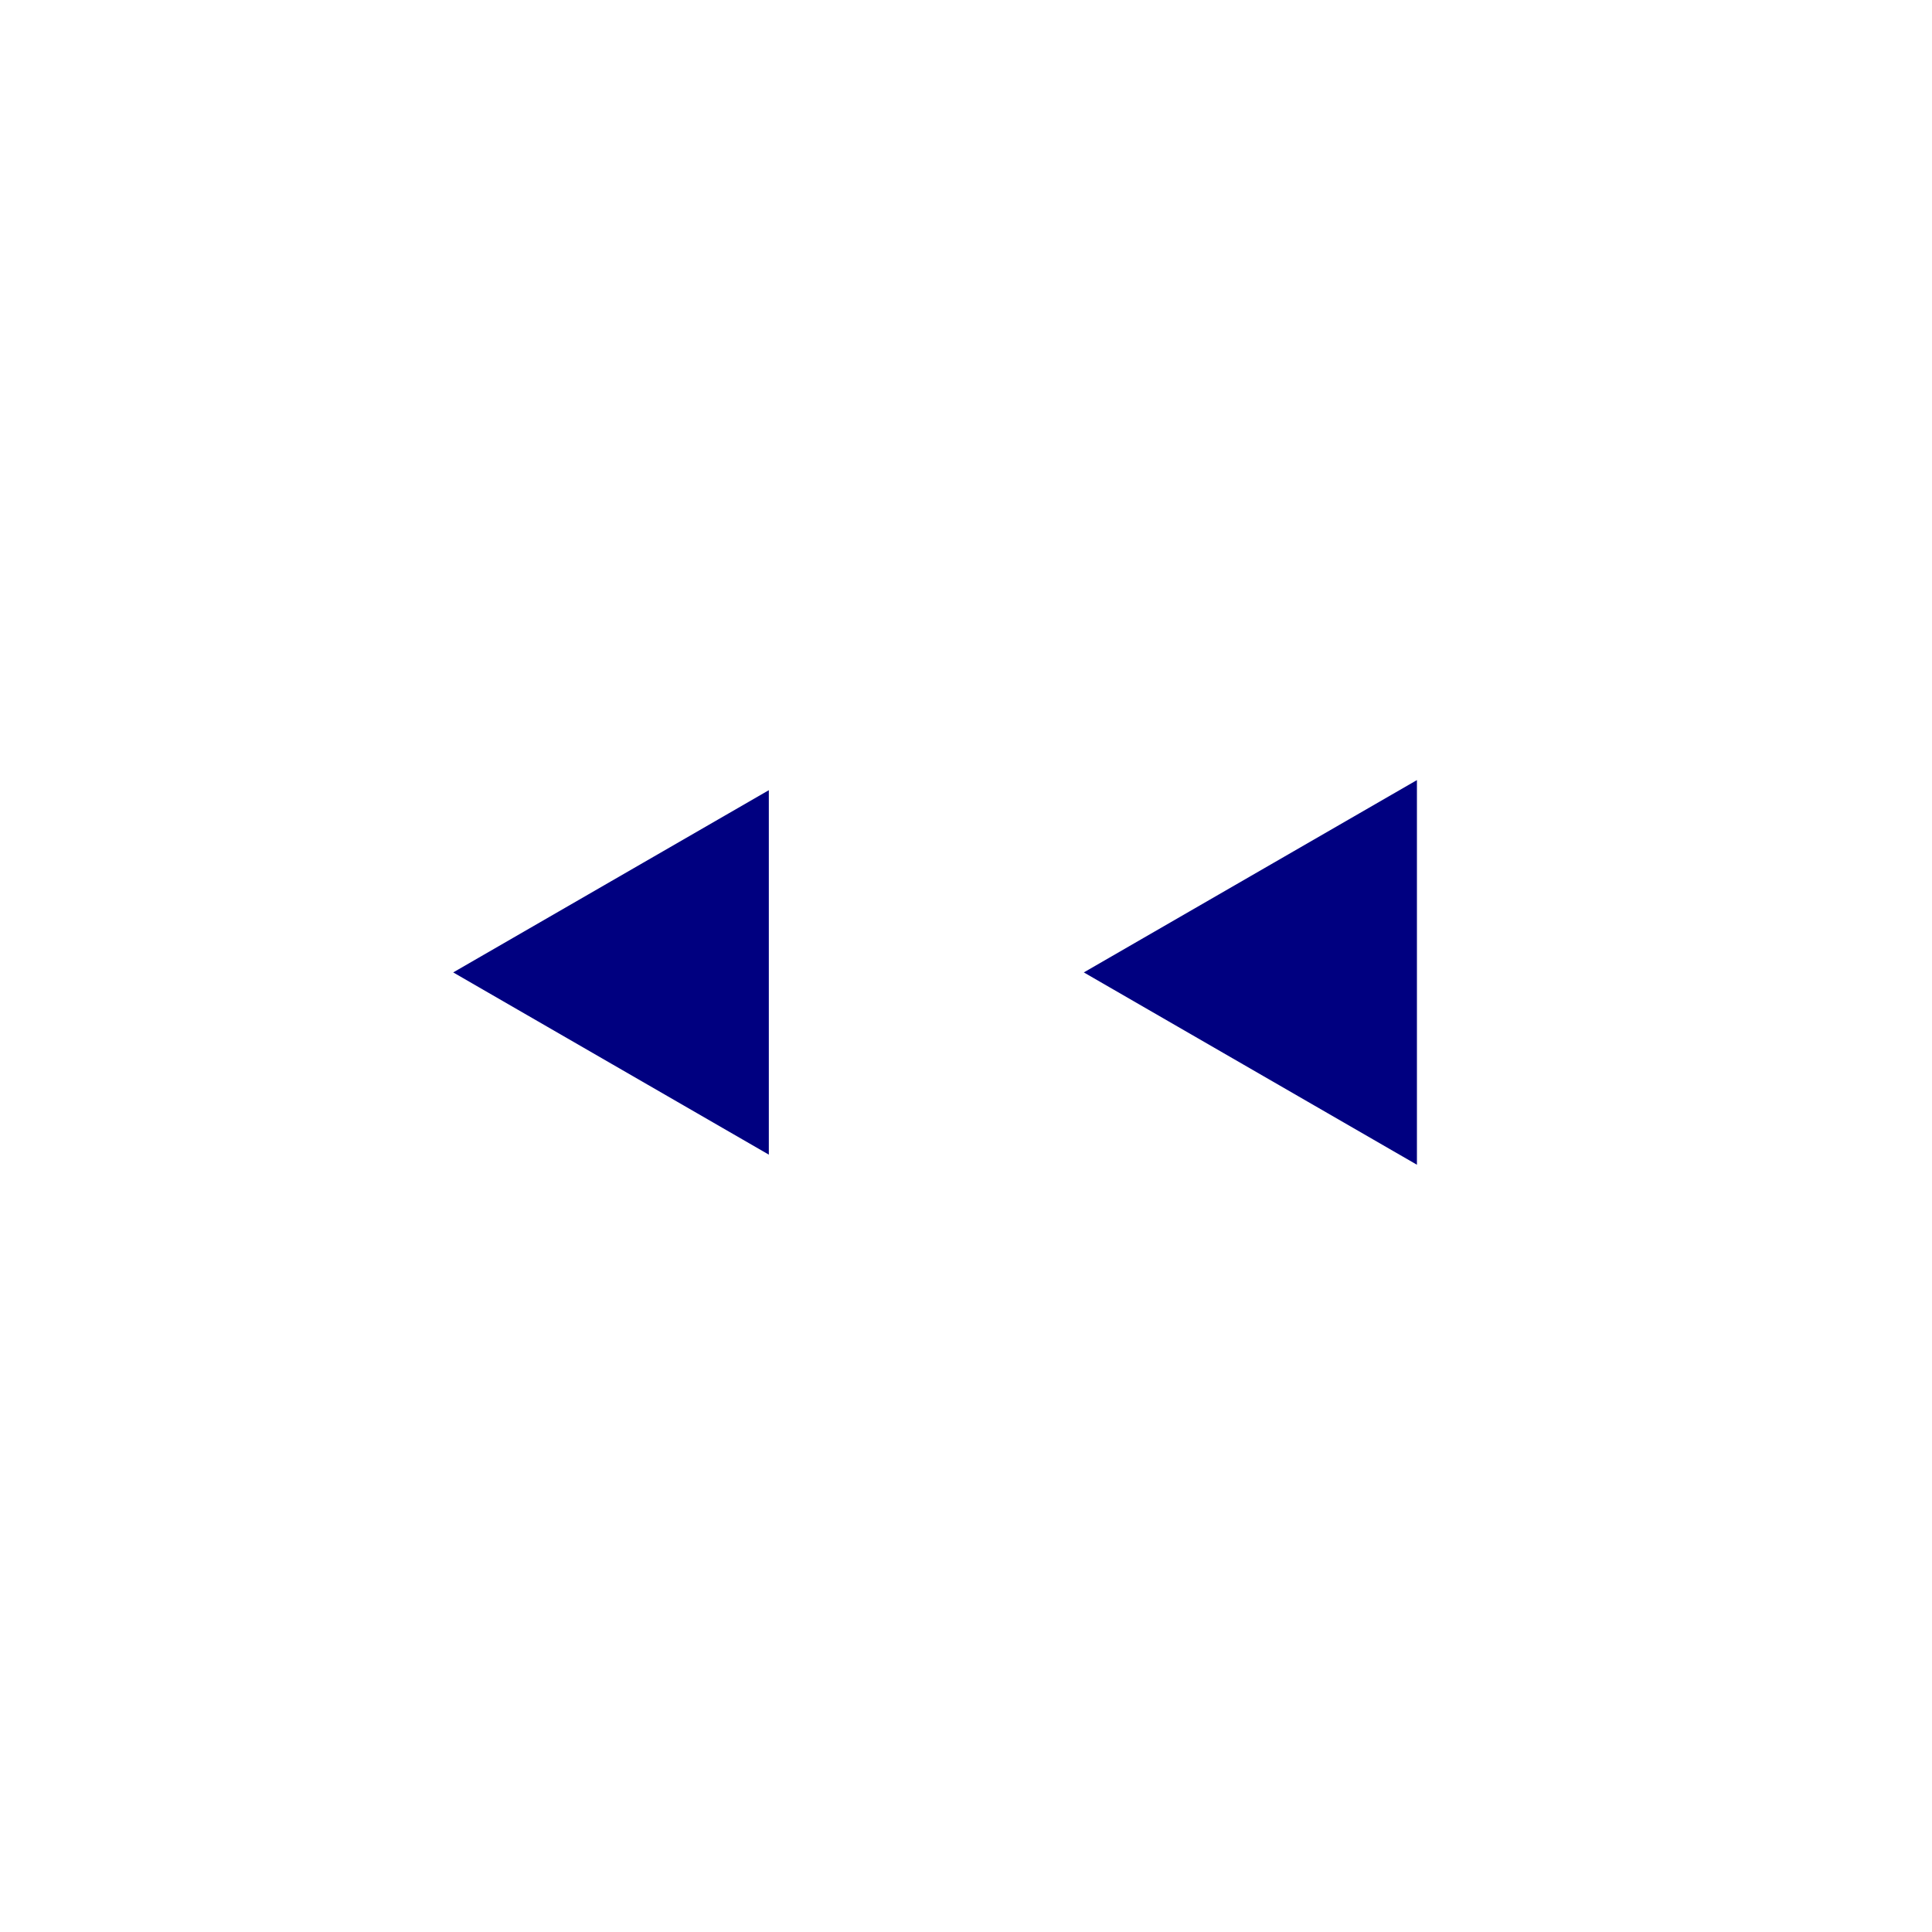
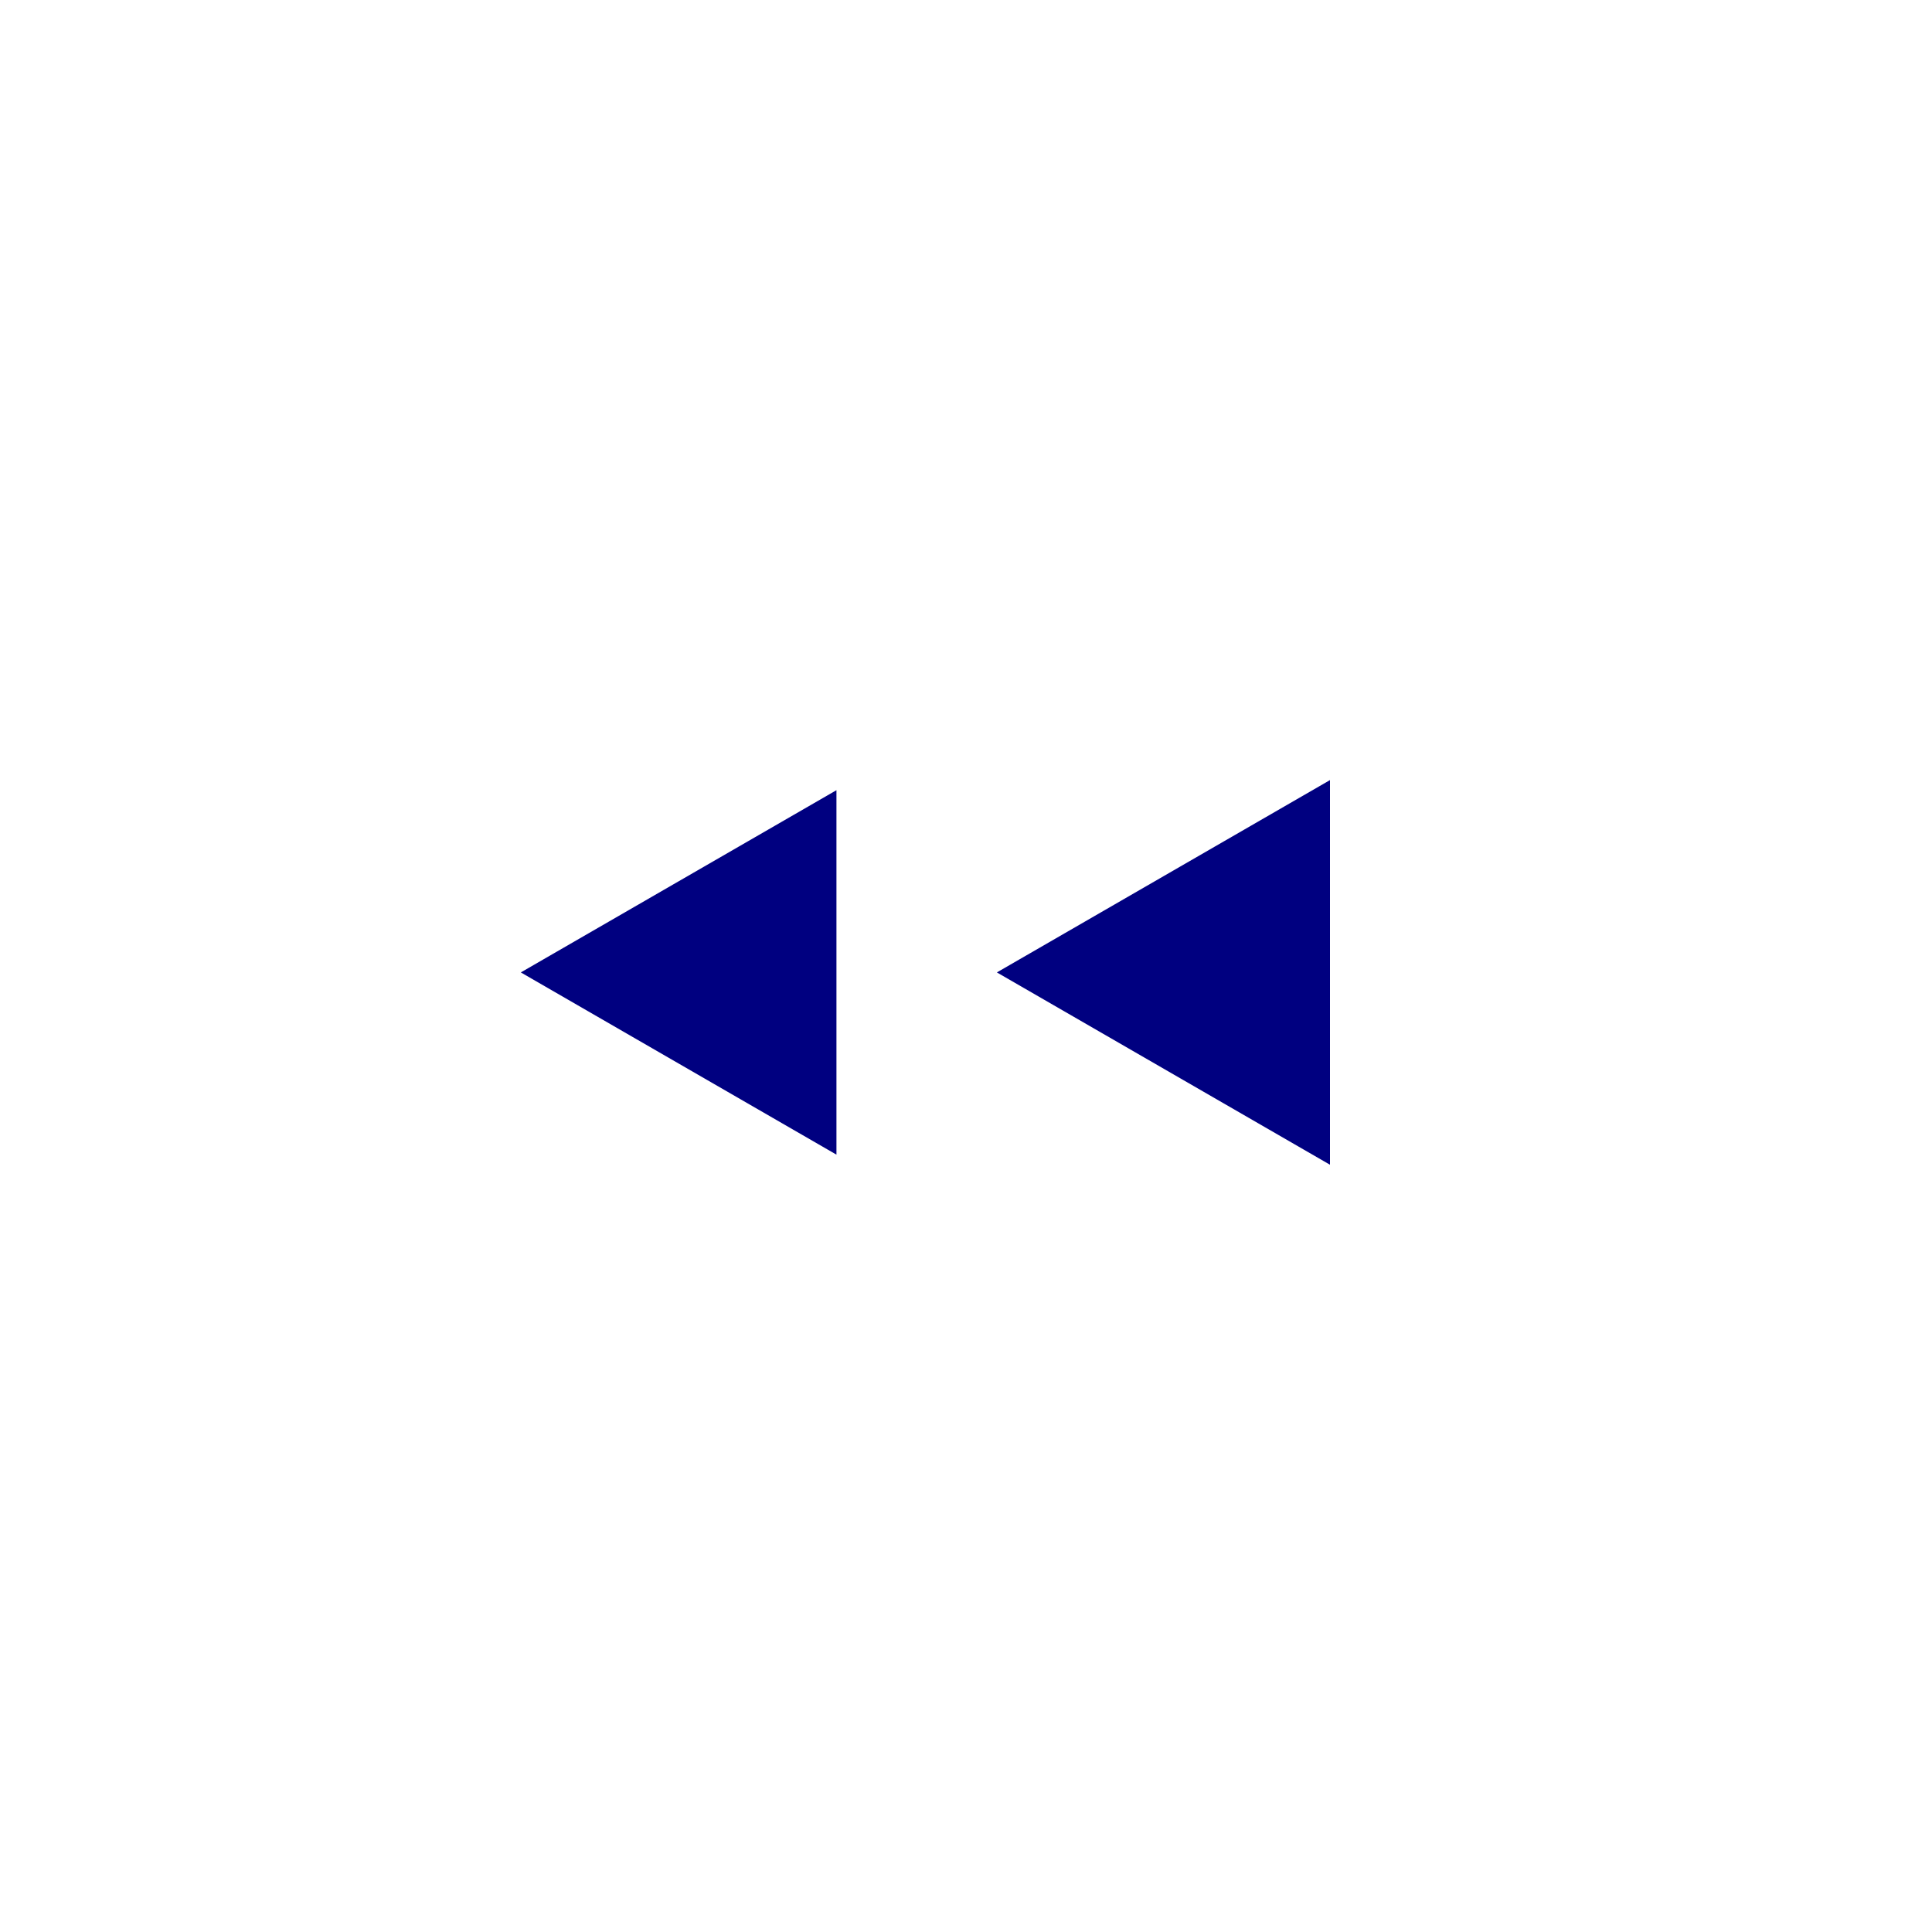
<svg xmlns="http://www.w3.org/2000/svg" xmlns:xlink="http://www.w3.org/1999/xlink" contentScriptType="text/ecmascript" width="400" zoomAndPan="magnify" contentStyleType="text/css" height="400" viewBox="0 0 400.0 400.0" preserveAspectRatio="xMidYMid meet" version="1.0" id="svg2079">
  <defs id="defs2081">
    <linearGradient id="linearGradient3744">
      <stop style="stop-color:white;stop-opacity:1;" offset="0" id="stop3746" />
      <stop id="stop3748" offset="0" style="stop-color:white;stop-opacity:0.784;" />
      <stop style="stop-color:white;stop-opacity:0.309;" offset="0.5" id="stop3752" />
      <stop style="stop-color:white;stop-opacity:0;" offset="1" id="stop3750" />
    </linearGradient>
    <linearGradient id="linearGradient3716">
      <stop style="stop-color:#ed1ee6;stop-opacity:1" offset="0" id="stop3718" />
      <stop style="stop-color:#a1a1a1;stop-opacity:0;" offset="1" id="stop3720" />
    </linearGradient>
    <linearGradient id="linearGradient6119">
      <stop style="stop-color:lime;stop-opacity:1;" offset="0" id="stop6121" />
      <stop id="stop6123" offset="0.464" style="stop-color:white;stop-opacity:1;" />
      <stop style="stop-color:black;stop-opacity:1;" offset="1" id="stop6125" />
    </linearGradient>
    <linearGradient id="linearGradient6065">
      <stop style="stop-color:fuchsia;stop-opacity:0;" offset="0" id="stop6067" />
      <stop id="stop6075" offset="0" style="stop-color:#ff7fff;stop-opacity:0;" />
      <stop id="stop6069" offset="0.696" style="stop-color:white;stop-opacity:0;" />
      <stop style="stop-color:#7fff7f;stop-opacity:0;" offset="0.696" id="stop6073" />
      <stop style="stop-color:lime;stop-opacity:0;" offset="1" id="stop6071" />
    </linearGradient>
    <linearGradient id="linearGradient5993">
      <stop id="stop5995" offset="0" style="stop-color:white;stop-opacity:1;" />
      <stop style="stop-color:white;stop-opacity:0.749;" offset="0.43" id="stop3742" />
      <stop id="stop3065" offset="0.684" style="stop-color:white;stop-opacity:0.918;" />
      <stop id="stop5997" offset="1" style="stop-color:white;stop-opacity:0;" />
    </linearGradient>
    <linearGradient id="linearGradient5887">
      <stop id="stop5889" offset="0" style="stop-color:white;stop-opacity:1;" />
      <stop id="stop5891" offset="1" style="stop-color:#ff8080;stop-opacity:0;" />
    </linearGradient>
    <linearGradient id="linearGradient2805">
      <stop style="stop-color:white;stop-opacity:1;" offset="0" id="stop2807" />
      <stop id="stop5935" offset="0.25" style="stop-color:white;stop-opacity:0.722;" />
      <stop id="stop5927" offset="0.5" style="stop-color:white;stop-opacity:0.495;" />
      <stop style="stop-color:white;stop-opacity:0.435;" offset="0" id="stop5933" />
      <stop style="stop-color:white;stop-opacity:0.598;" offset="0.625" id="stop5931" />
      <stop style="stop-color:white;stop-opacity:0.247;" offset="0.92" id="stop5929" />
      <stop style="stop-color:white;stop-opacity:0;" offset="1" id="stop2809" />
    </linearGradient>
    <linearGradient id="linearGradient2779">
      <stop style="stop-color:black;stop-opacity:1;" offset="0" id="stop2781" />
      <stop style="stop-color:black;stop-opacity:0;" offset="1" id="stop2783" />
    </linearGradient>
    <linearGradient id="linearGradient3312">
      <stop style="stop-color:white;stop-opacity:1;" offset="0" id="stop3322" />
      <stop style="stop-color:#c30000;stop-opacity:0;" offset="1" id="stop3316" />
    </linearGradient>
    <filter x="0" y="0" width="450" filterUnits="userSpaceOnUse" xlink:type="simple" xlink:actuate="onLoad" id="MyFilter" height="400" xlink:show="other">
      <feGaussianBlur stdDeviation="14" in="SourceAlpha" result="blur" id="feGaussianBlur2084" />
      <feOffset dx="14" dy="14" in="blur" result="offsetBlur" id="feOffset2086" />
      <feSpecularLighting specularConstant=".2" specularExponent="20" result="specOut" in="blur" surfaceScale="5" lighting-color="#bbbbbb" id="feSpecularLighting2088">
        <fePointLight x="-5000" y="-10000" z="20000" id="fePointLight2090" />
      </feSpecularLighting>
      <feComposite in2="SourceAlpha" operator="in" in="specOut" result="specOut" id="feComposite2092" />
      <feComposite result="litPaint" in="SourceGraphic" k1="0" k2="1" k3="1" k4="0" in2="specOut" operator="arithmetic" id="feComposite2094" />
      <feMerge id="feMerge2096">
        <feMergeNode in="offsetBlur" id="feMergeNode2098" />
        <feMergeNode in="litPaint" id="feMergeNode2100" />
      </feMerge>
    </filter>
    <radialGradient gradientTransform="" id="radial0" gradientUnits="objectBoundingBox" spreadMethod="repeat" xlink:show="other" xlink:type="simple" r="50%" cx="50%" fx="50%" cy="50%" fy="50%" xlink:actuate="onLoad">
      <stop style="stop-color:white;stop-opacity:1;" offset="0" id="stop2103" />
      <stop id="stop3328" offset="0" style="stop-color:white;stop-opacity:1;" />
      <stop style="stop-color:#ff9bff;stop-opacity:1;" offset="0.574" id="stop6085" />
      <stop id="stop6087" offset="0.787" style="stop-color:#e961e9;stop-opacity:0.66;" />
      <stop id="stop3324" offset="1" style="stop-color:black;stop-opacity:0;" />
    </radialGradient>
    <radialGradient gradientTransform="" id="radial1" gradientUnits="objectBoundingBox" spreadMethod="pad" xlink:show="other" xlink:type="simple" r="111%" cx="7%" fx="111%" cy="97%" fy="111%" xlink:actuate="onLoad">
      <stop style="stop-color:black;stop-opacity:0;" offset="0" id="stop2106" />
      <stop id="stop6147" offset="0.447" style="stop-color:black;stop-opacity:0;" />
      <stop style="stop-color:black;stop-opacity:1;" offset="0.61" id="stop2108" />
    </radialGradient>
    <radialGradient xlink:href="#linearGradient5993" id="radialGradient5991" cx="207.391" cy="167.11" fx="207.391" fy="167.11" r="163.203" gradientTransform="matrix(1.184344,0,0,1.308737,-35.03059,-39.8183)" gradientUnits="userSpaceOnUse" />
    <radialGradient xlink:href="#linearGradient5993" id="radialGradient6009" cx="231.082" cy="330.921" fx="231.082" fy="330.921" r="81.295" gradientTransform="matrix(0.716533,-1.089934e-7,1.149603e-7,1.145611,65.50429,-54.51422)" gradientUnits="userSpaceOnUse" />
    <radialGradient xlink:href="#linearGradient5993" id="radialGradient6052" cx="205.469" cy="162.031" fx="205.469" fy="162.031" r="142.75" gradientTransform="matrix(1.171807,1.360186e-6,-1.109273e-6,0.95161,-40.82304,-1.033424)" gradientUnits="userSpaceOnUse" />
    <radialGradient xlink:href="#radial0" id="radialGradient6083" cx="229.802" cy="222.688" fx="229.802" fy="222.688" r="178.593" gradientUnits="userSpaceOnUse" />
    <radialGradient xlink:href="#linearGradient6119" id="radialGradient6097" cx="246.445" cy="285.419" fx="246.445" fy="285.419" r="97.938" gradientUnits="userSpaceOnUse" gradientTransform="matrix(0.851064,-2.333917e-7,1.040255e-7,0.886179,36.70454,32.48677)" />
    <radialGradient xlink:href="#linearGradient6119" id="radialGradient6135" cx="211.239" cy="146.514" fx="211.239" fy="146.514" r="151.068" gradientTransform="matrix(1,0,0,0.932203,0,9.933139)" gradientUnits="userSpaceOnUse" />
    <radialGradient xlink:href="#radial1" id="radialGradient2829" cx="165.243" cy="177.027" fx="165.243" fy="177.027" r="197.156" gradientTransform="matrix(1.85203,-2.57467e-3,6.932049e-7,1.940886,-142.8944,-171.1482)" gradientUnits="userSpaceOnUse" />
    <linearGradient xlink:href="#linearGradient3744" id="linearGradient3724" x1="206.118" y1="385.917" x2="206.118" y2="6.968" gradientUnits="userSpaceOnUse" />
    <linearGradient xlink:href="#linearGradient6119" id="linearGradient3063" x1="184.221" y1="129.327" x2="184.221" y2="262.4" gradientUnits="userSpaceOnUse" gradientTransform="matrix(-1.509688,0,0,1.324592,503.9564,-57.70753)" />
    <linearGradient xlink:href="#linearGradient3744" id="linearGradient8245" x1="193.726" y1="103.074" x2="193.726" y2="248.821" gradientUnits="userSpaceOnUse" gradientTransform="translate(0,12.67366)" />
  </defs>
-   <path transform="matrix(0,-0.2586684,0.2586684,0,92.00061,124.0546)" d="M -152.882,259.704 L -298.736,259.704 L -444.59,259.704 L -371.663,133.391 L -298.736,7.077 L -225.809,133.391 L -152.882,259.704 z" id="path2452" style="opacity:1;fill:#000080;fill-opacity:1;stroke:none;stroke-width:22;stroke-miterlimit:4;stroke-dasharray:none;stroke-opacity:1" />
-   <path style="opacity:1;fill:#000080;fill-opacity:1;stroke:none;stroke-width:22;stroke-miterlimit:4;stroke-dasharray:none;stroke-opacity:1" id="path2455" d="M -152.882,259.704 L -298.736,259.704 L -444.59,259.704 L -371.663,133.391 L -298.736,7.077 L -225.809,133.391 L -152.882,259.704 z" transform="matrix(0,-0.273002,0.273002,0,222.4604,119.7727)" />
+   <path transform="matrix(0,-0.2586684,0.2586684,0,106.0006,124.0546)" d="M -152.882,259.704 L -298.736,259.704 L -444.59,259.704 L -371.663,133.391 L -298.736,7.077 L -225.809,133.391 L -152.882,259.704 z" id="path2452" style="opacity:1;fill:#000080;fill-opacity:1;stroke:none;stroke-width:22;stroke-miterlimit:4;stroke-dasharray:none;stroke-opacity:1" />
+   <path style="opacity:1;fill:#000080;fill-opacity:1;stroke:none;stroke-width:22;stroke-miterlimit:4;stroke-dasharray:none;stroke-opacity:1" id="path2455" d="M -152.882,259.704 L -298.736,259.704 L -444.59,259.704 L -371.663,133.391 L -298.736,7.077 L -225.809,133.391 L -152.882,259.704 z" transform="matrix(0,-0.273002,0.273002,0,204.4604,119.7727)" />
</svg>
